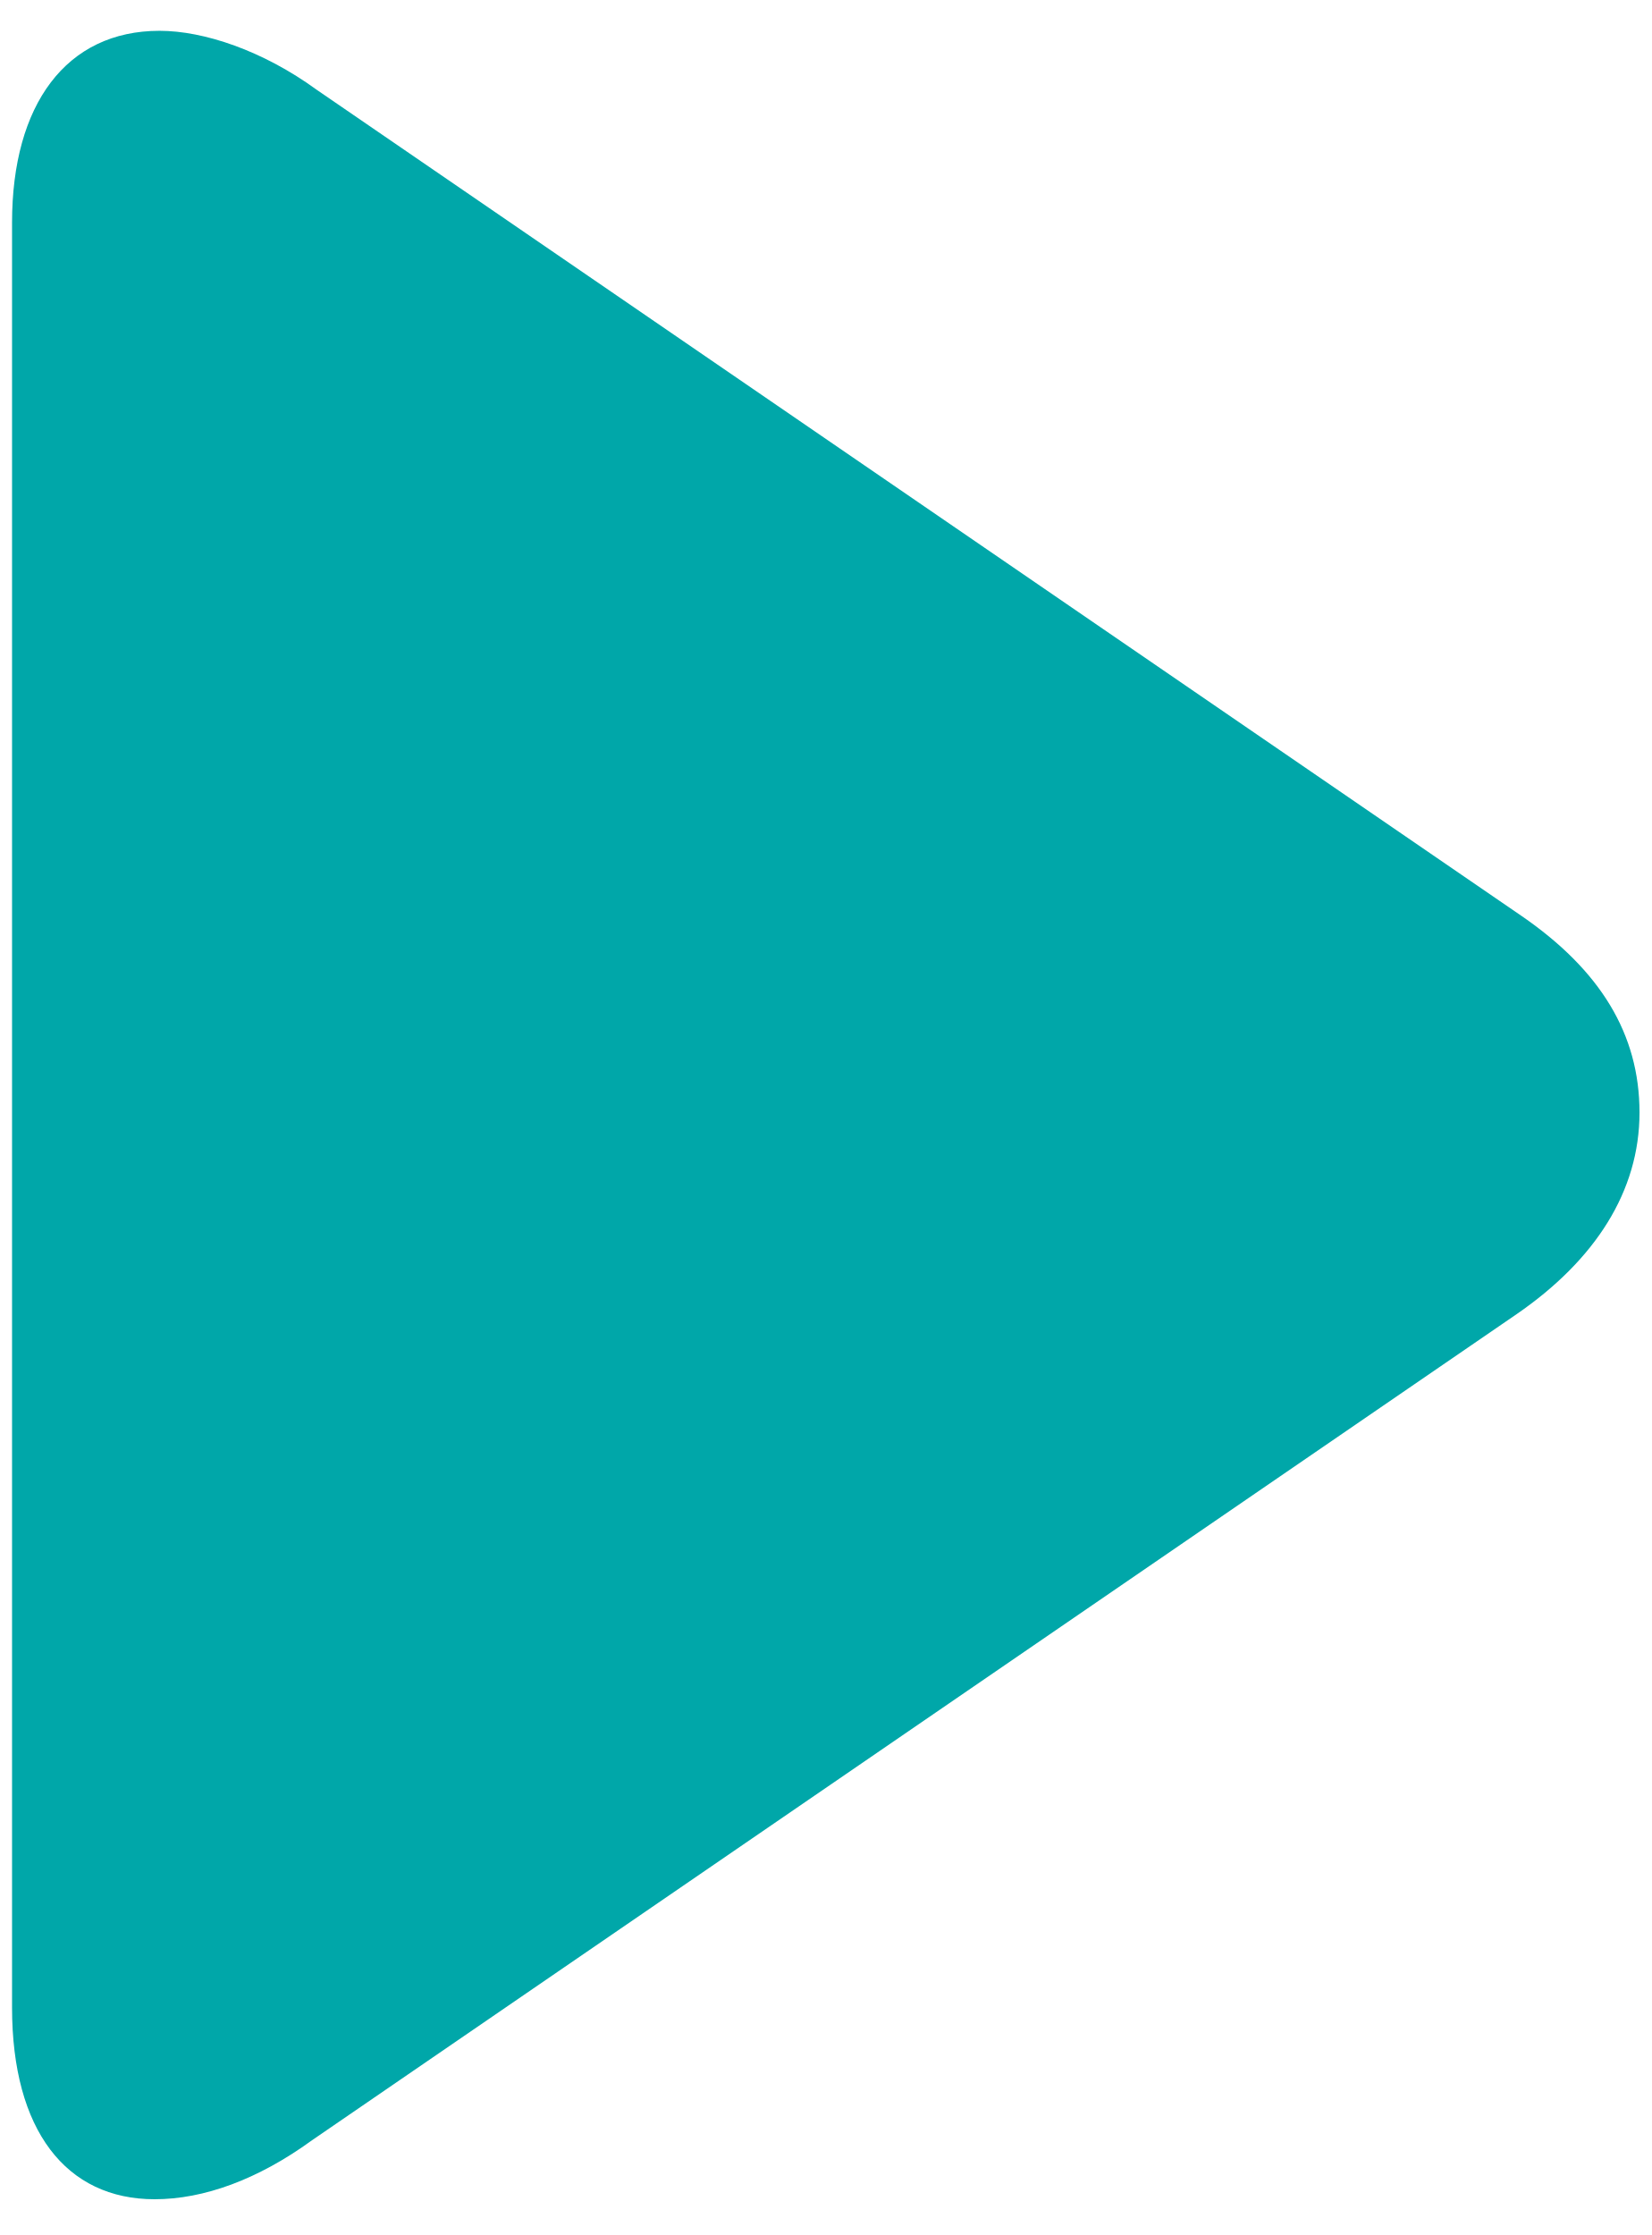
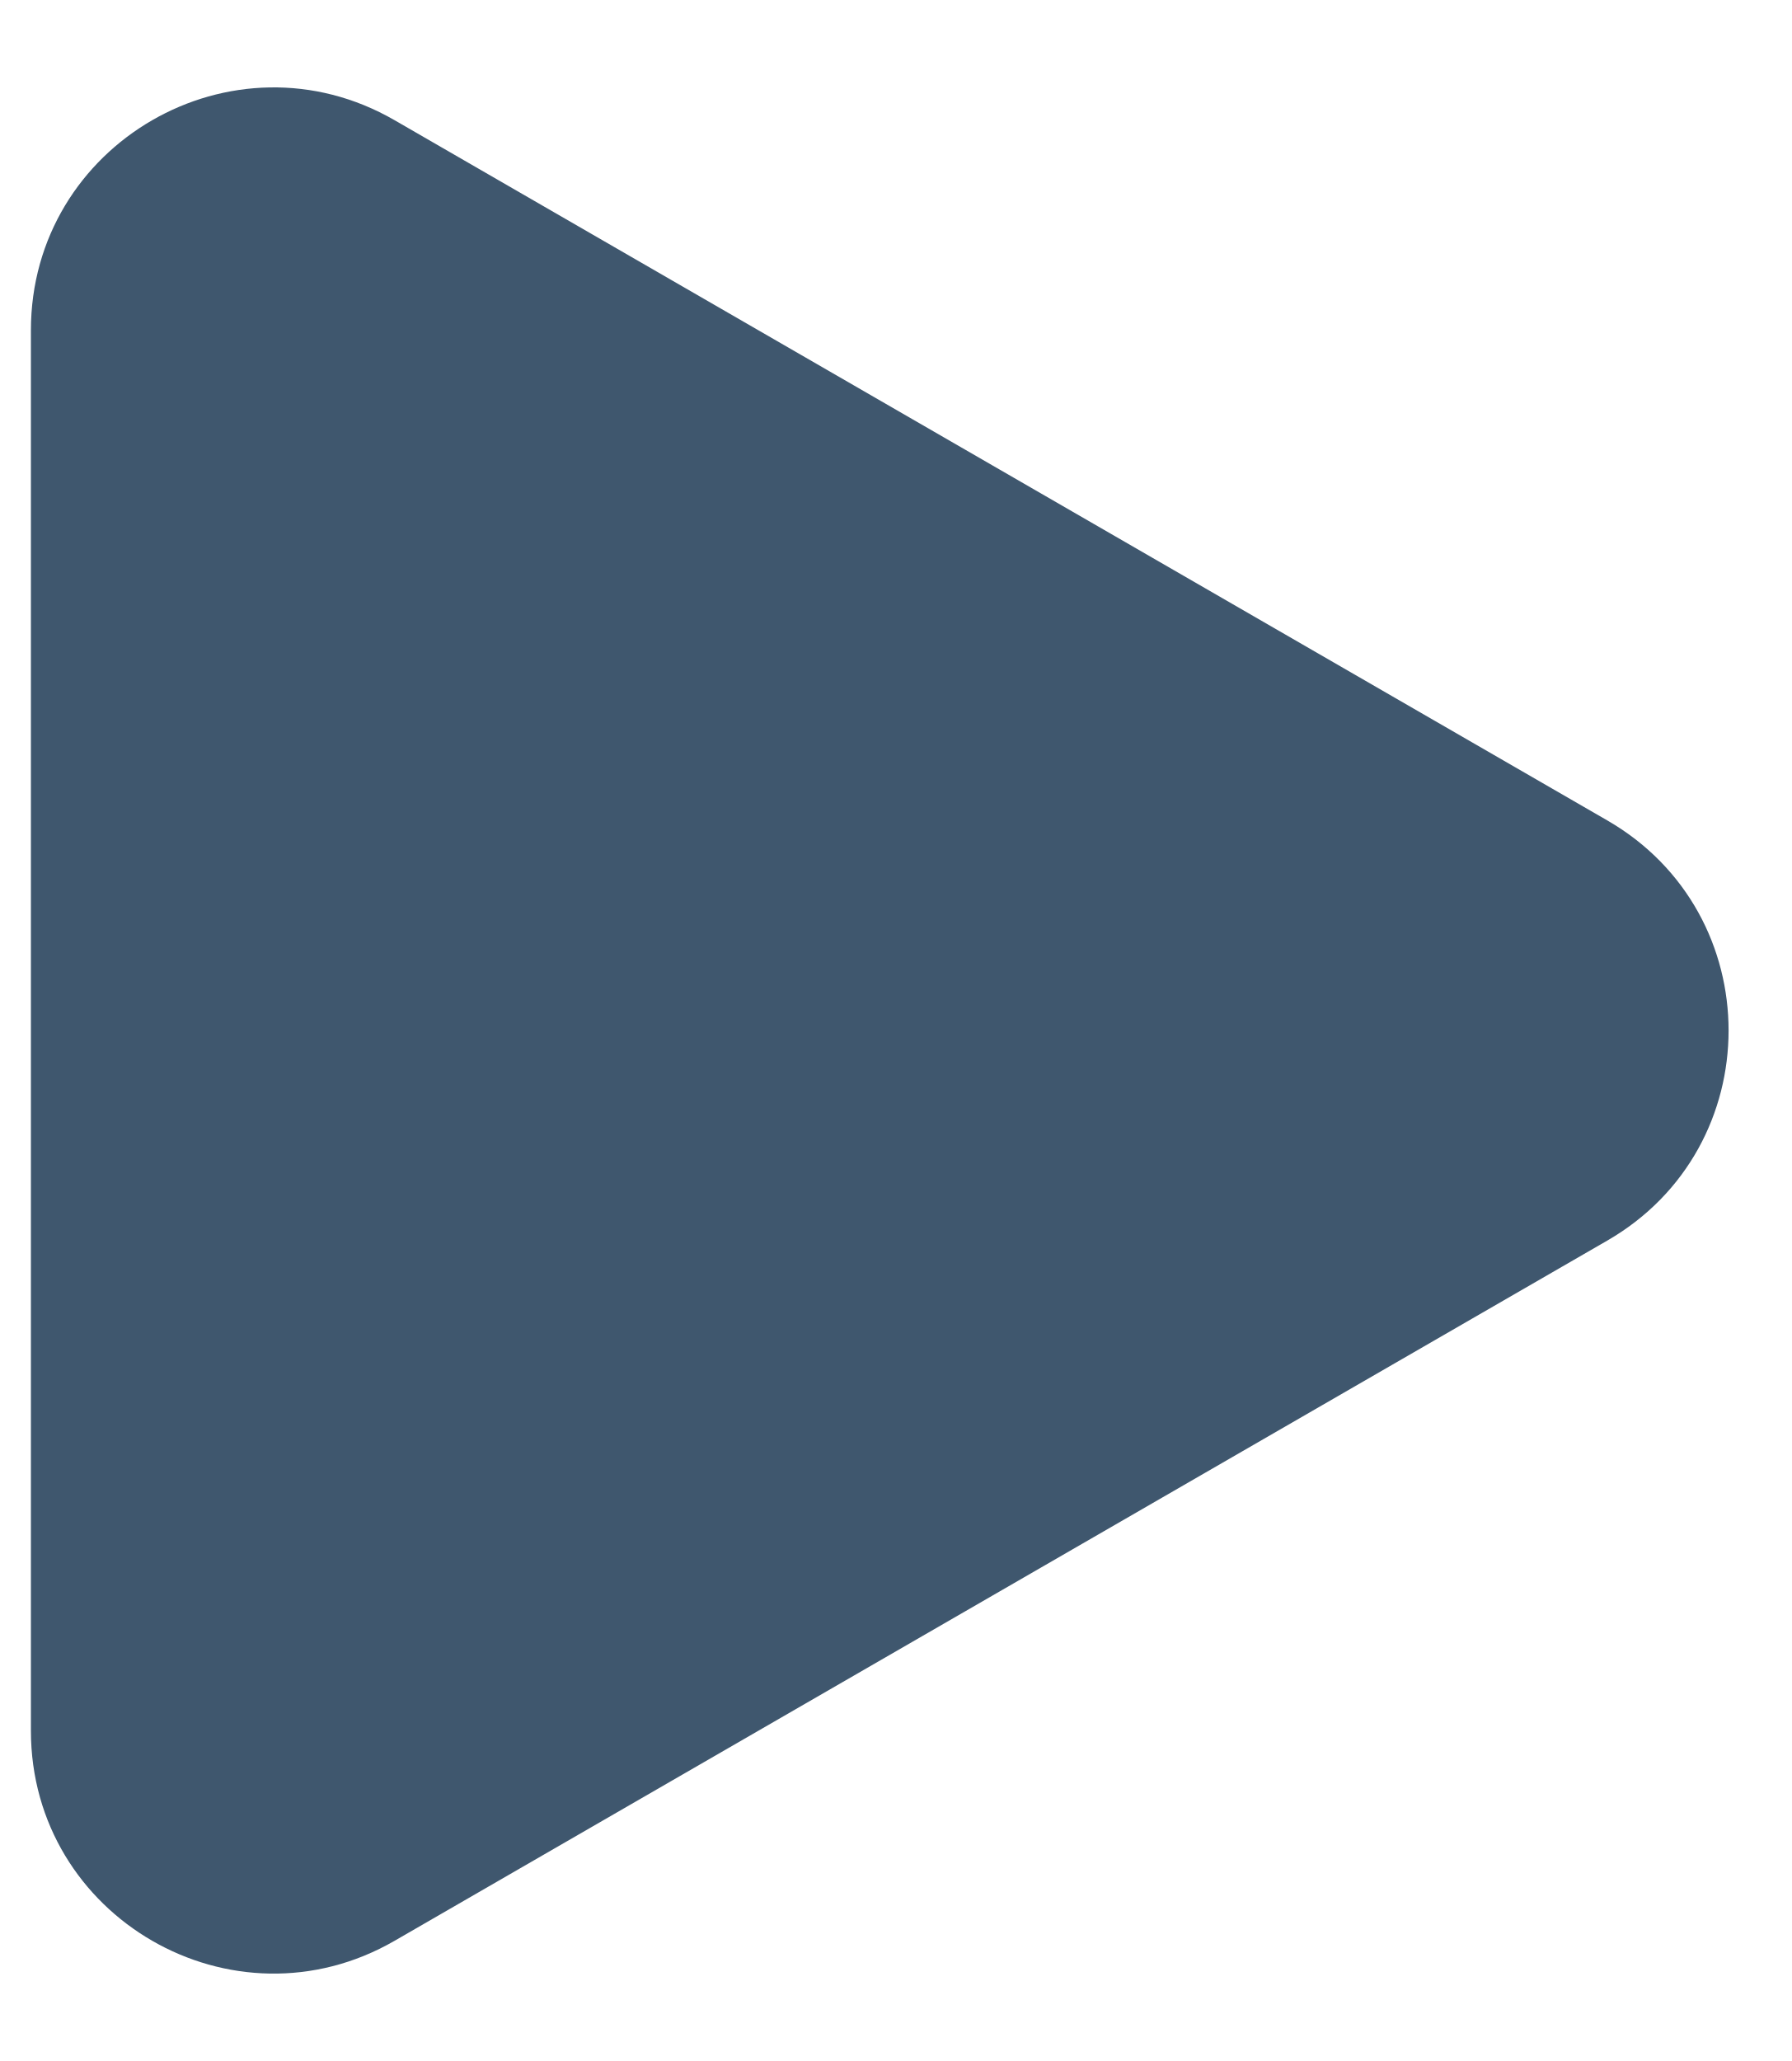
- <svg xmlns="http://www.w3.org/2000/svg" width="17" height="23" viewBox="0 0 17 23" fill="none">
-   <path d="M15.658 9.425L3.261 0.925C2.705 0.52 2.097 0.317 1.642 0.317C0.681 0.317 0.124 1.076 0.124 2.291V20.659C0.124 21.924 0.681 22.632 1.591 22.632C2.097 22.632 2.654 22.43 3.211 22.025L15.608 13.524C16.417 12.967 16.873 12.259 16.873 11.449C16.873 10.64 16.468 9.982 15.658 9.425Z" fill="#00A7A9" />
+ <svg xmlns="http://www.w3.org/2000/svg" width="20" height="23" viewBox="0 0 20 23" fill="none">
+   <path d="M17.94 9.156C19.744 10.198 19.744 12.802 17.94 13.844L4.405 21.658C2.601 22.7 0.345 21.398 0.345 19.314L0.345 3.686C0.345 1.602 2.601 0.3 4.405 1.342L17.94 9.156Z" fill="#3F576E" />
</svg>
